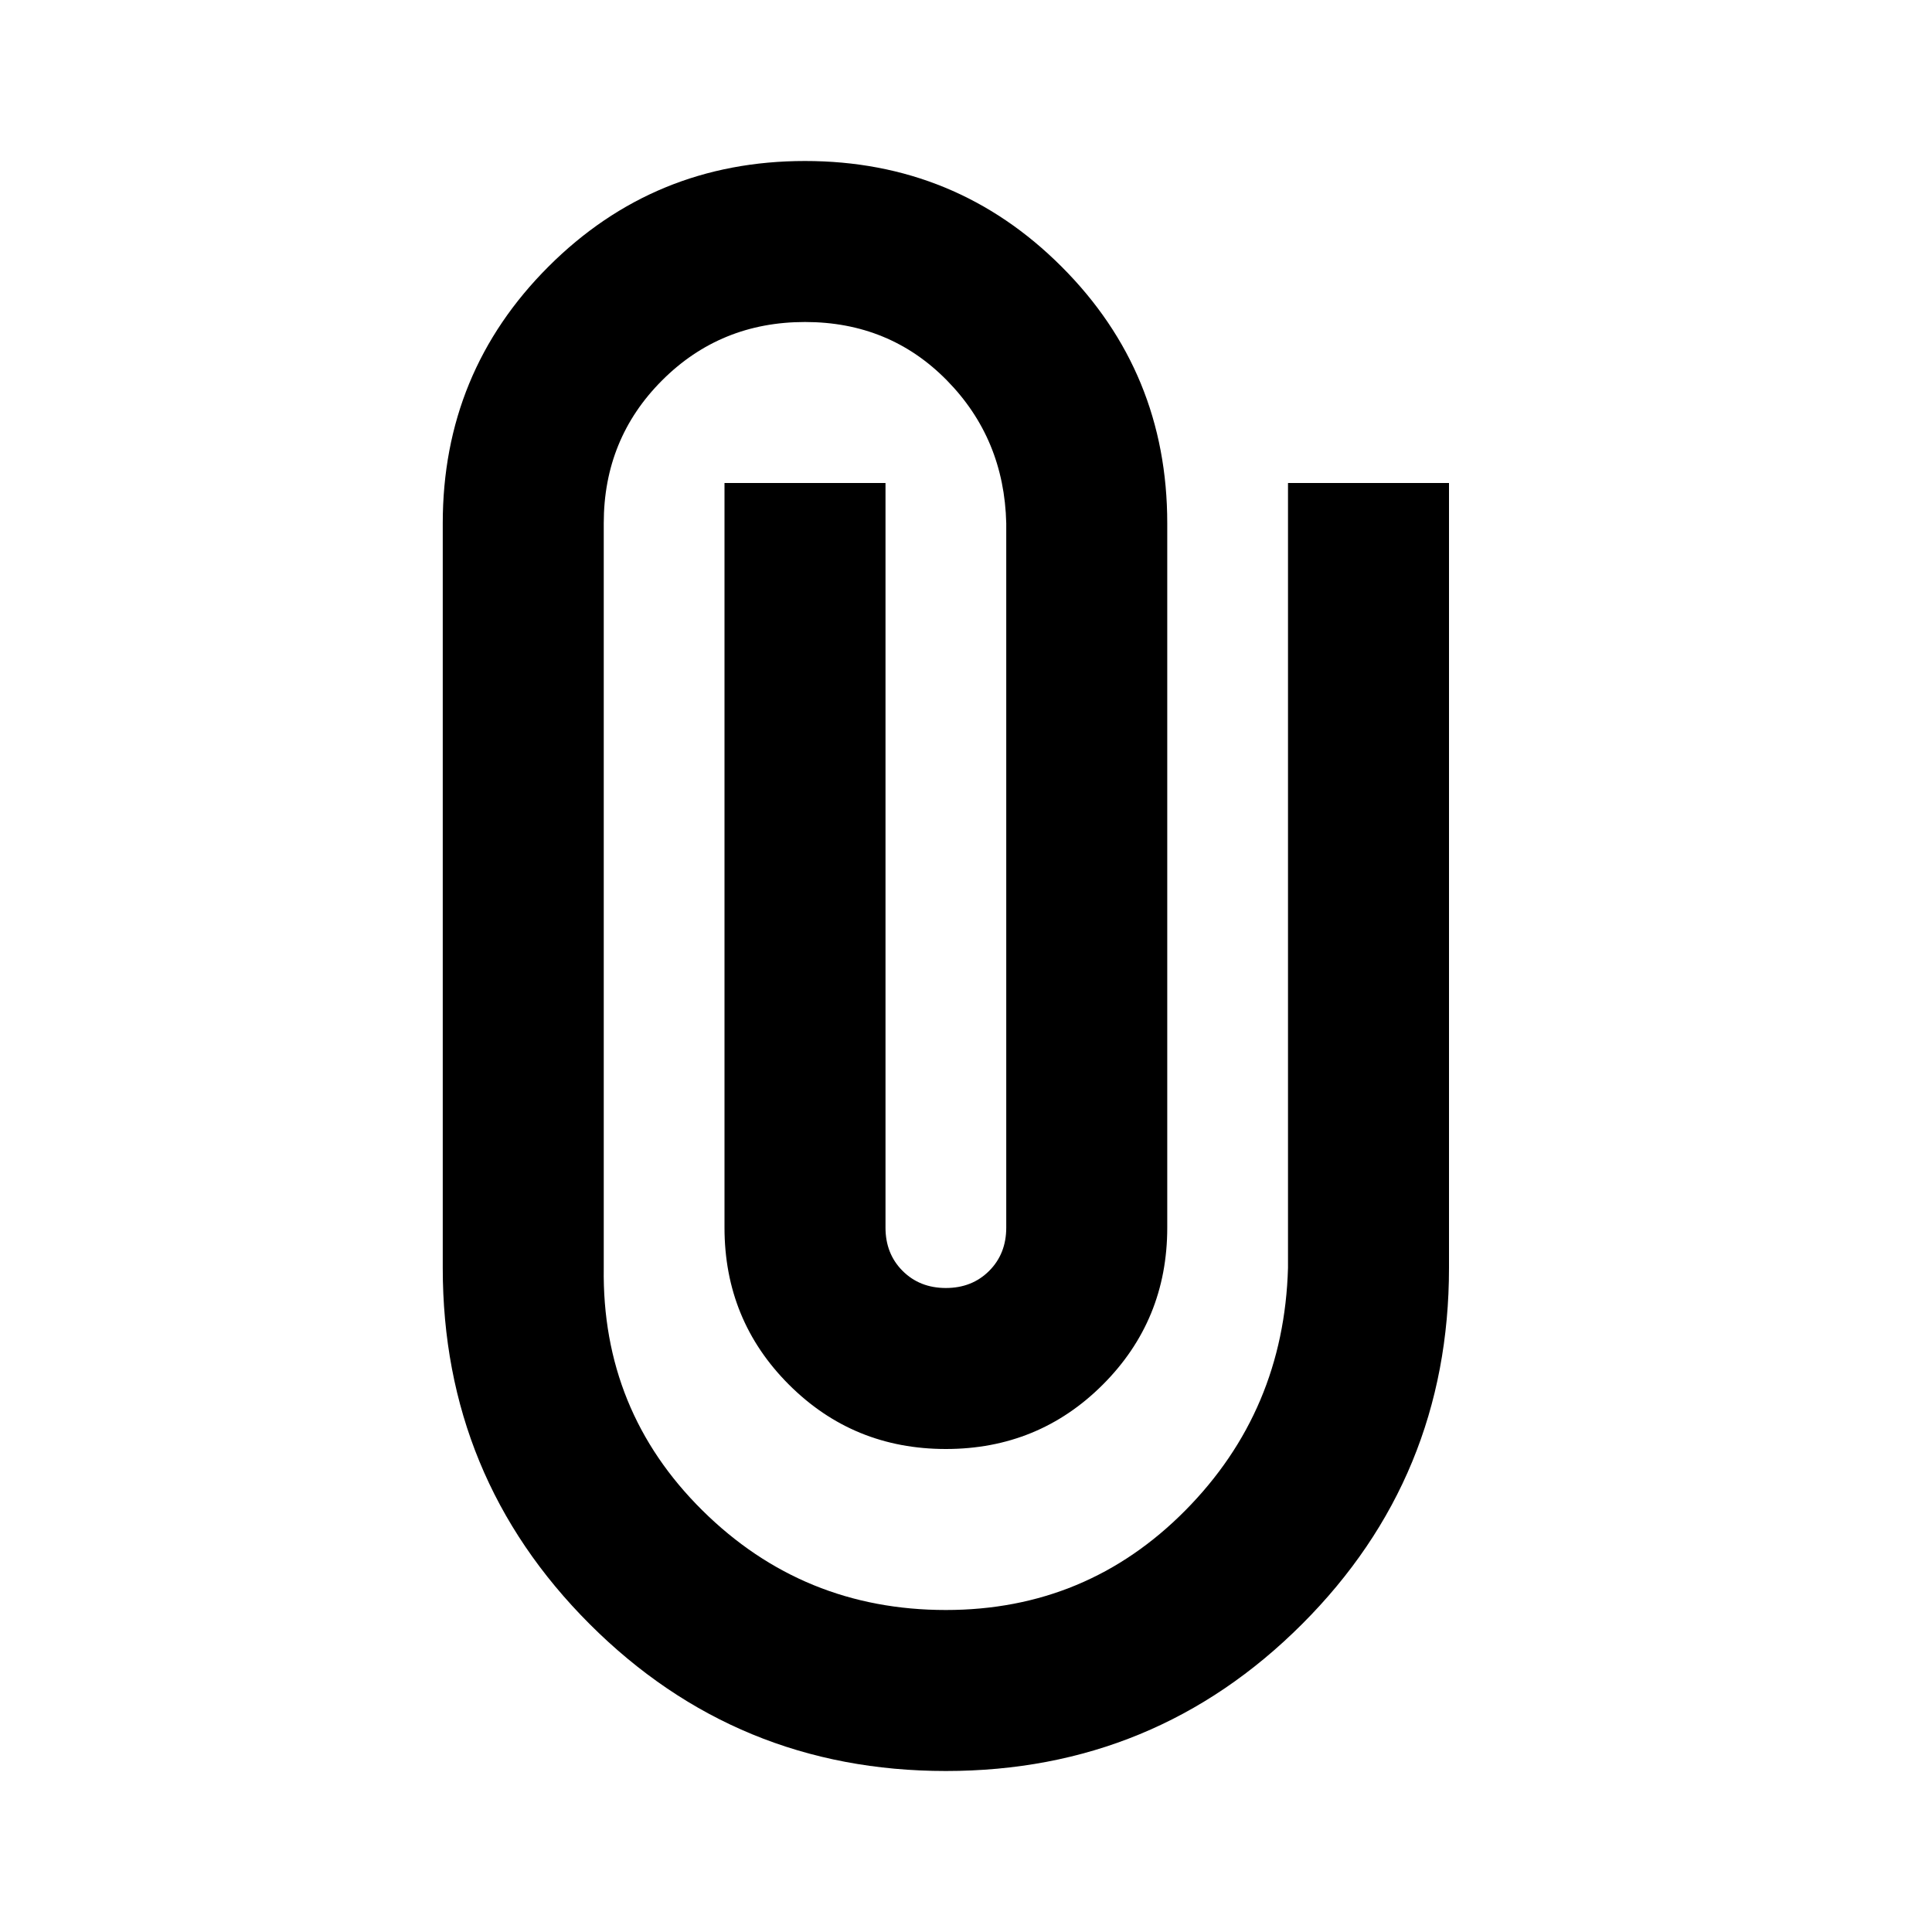
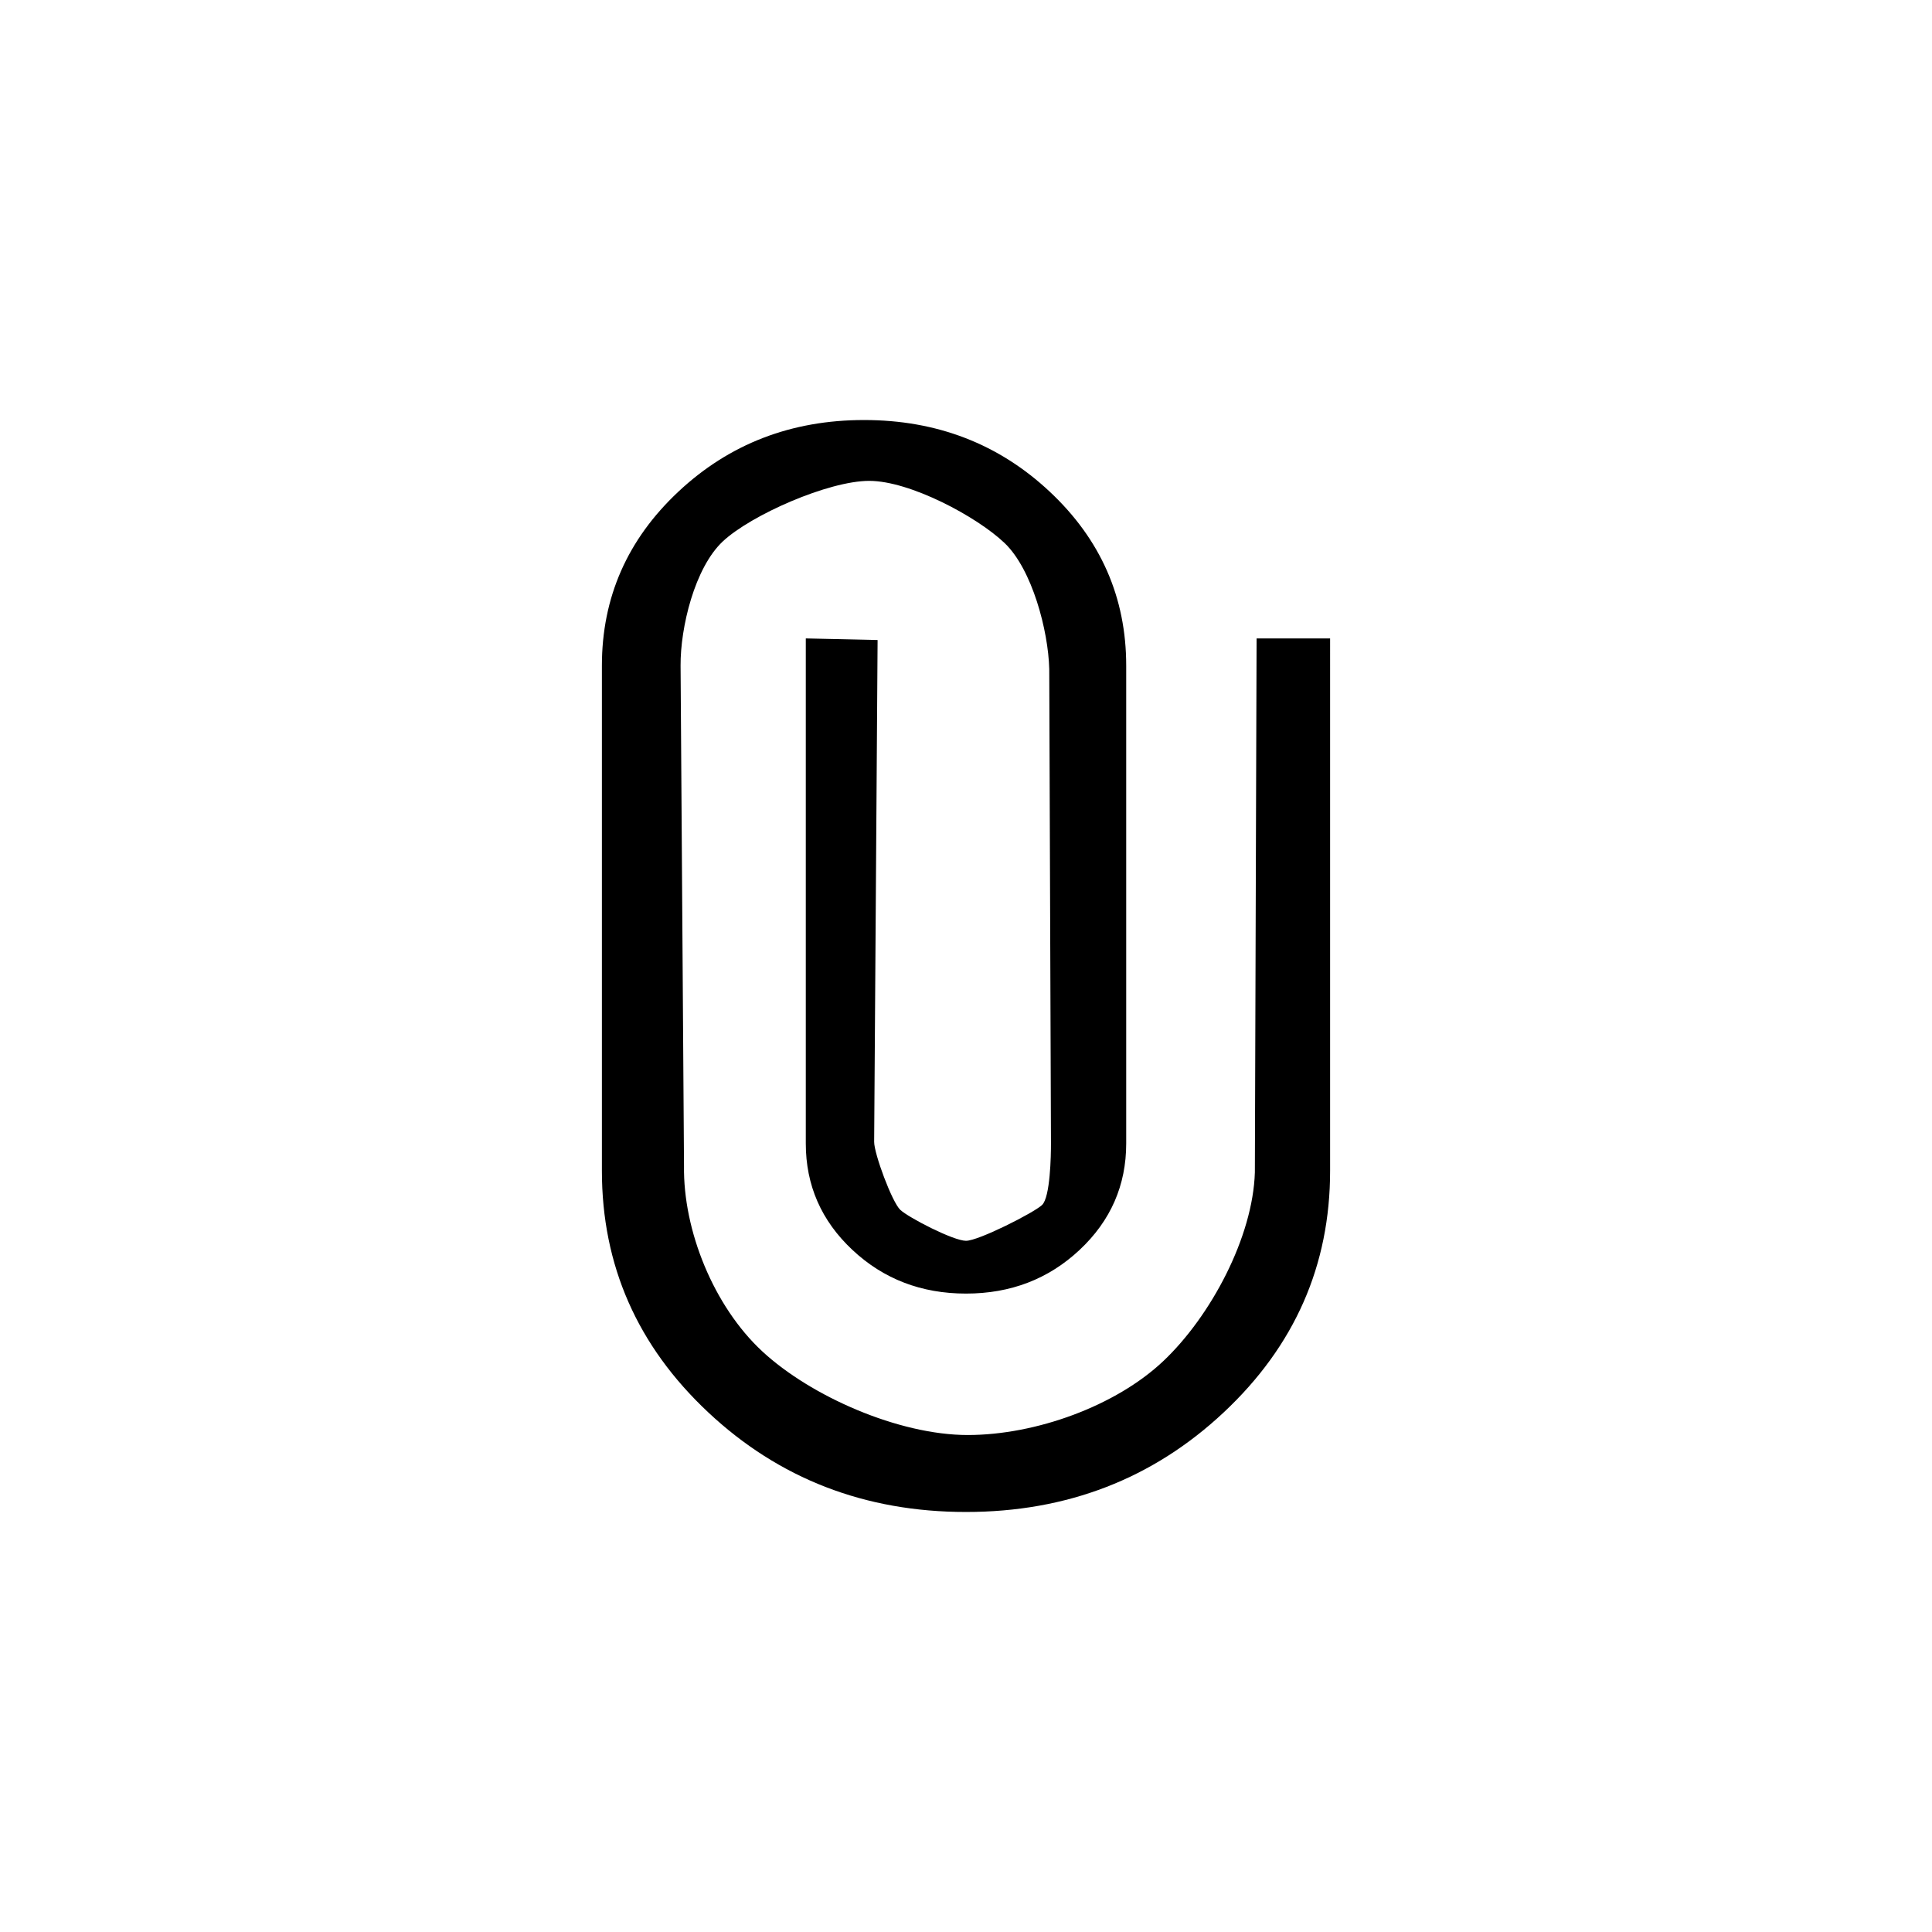
- <svg xmlns="http://www.w3.org/2000/svg" height="24px" viewBox="0 -960 960 960" width="24px" fill="#000000">
-   <path d="M720-330q0 104-73 177T470-80q-104 0-177-73t-73-177v-370q0-75 52.5-127.5T400-880q75 0 127.5 52.5T580-700v350q0 46-32 78t-78 32q-46 0-78-32t-32-78v-370h80v370q0 13 8.5 21.5T470-320q13 0 21.5-8.5T500-350v-350q-1-42-29.5-71T400-800q-42 0-71 29t-29 71v370q-1 71 49 120.5T470-160q70 0 119-49.5T640-330v-390h80v390Z" />
+ <svg xmlns="http://www.w3.org/2000/svg" height="24px" viewBox="0 -960 960 960" width="24px" fill="#000000" version="1.1" id="svg1">
+   <defs id="defs1" />
+   <path d="m 660.923,-378.266 c 0,47.024 -17.61,87.039 -52.829,120.046 -35.22,33.007 -77.917,49.511 -128.093,49.511 -50.176,0 -92.874,-16.504 -128.093,-49.511 -35.22,-33.007 -52.829,-73.023 -52.829,-120.046 v -250.945 c 0,-33.911 12.665,-62.736 37.994,-86.474 25.329,-23.738 56.086,-35.607 92.27,-35.607 36.184,0 66.941,11.869 92.27,35.607 25.329,23.738 37.994,52.563 37.994,86.474 v 237.38 c 0,20.799 -7.719,38.433 -23.158,52.902 -15.439,14.469 -34.255,21.703 -56.448,21.703 -22.193,0 -41.009,-7.234 -56.448,-21.703 -15.439,-14.469 -23.158,-32.103 -23.158,-52.902 v -250.945 l 35.677,0.801 -1.709,249.343 c -0.04,5.878 8.887,29.959 12.988,33.803 4.101,3.843 26.378,15.375 32.65,15.375 6.272,0 33.677,-13.935 37.777,-17.778 4.101,-3.843 4.464,-24.721 4.442,-30.599 l -0.855,-235.778 c -0.482,-18.99 -8.453,-49.457 -22.203,-62.57 -13.75,-13.112 -46.993,-30.881 -67.256,-30.881 -20.263,0 -58.754,16.967 -72.746,30.08 -13.991,13.112 -21.118,42.779 -20.987,61.769 l 1.709,248.542 c -0.482,32.103 14.756,69.756 38.879,92.138 24.123,22.382 67.839,41.581 102.094,41.581 33.772,0 73.588,-14.394 97.228,-36.776 23.641,-22.382 44.489,-61.637 45.454,-93.739 l 0.855,-265.31 h 36.532 z" id="path1" style="stroke-width:0.701" />
</svg>
